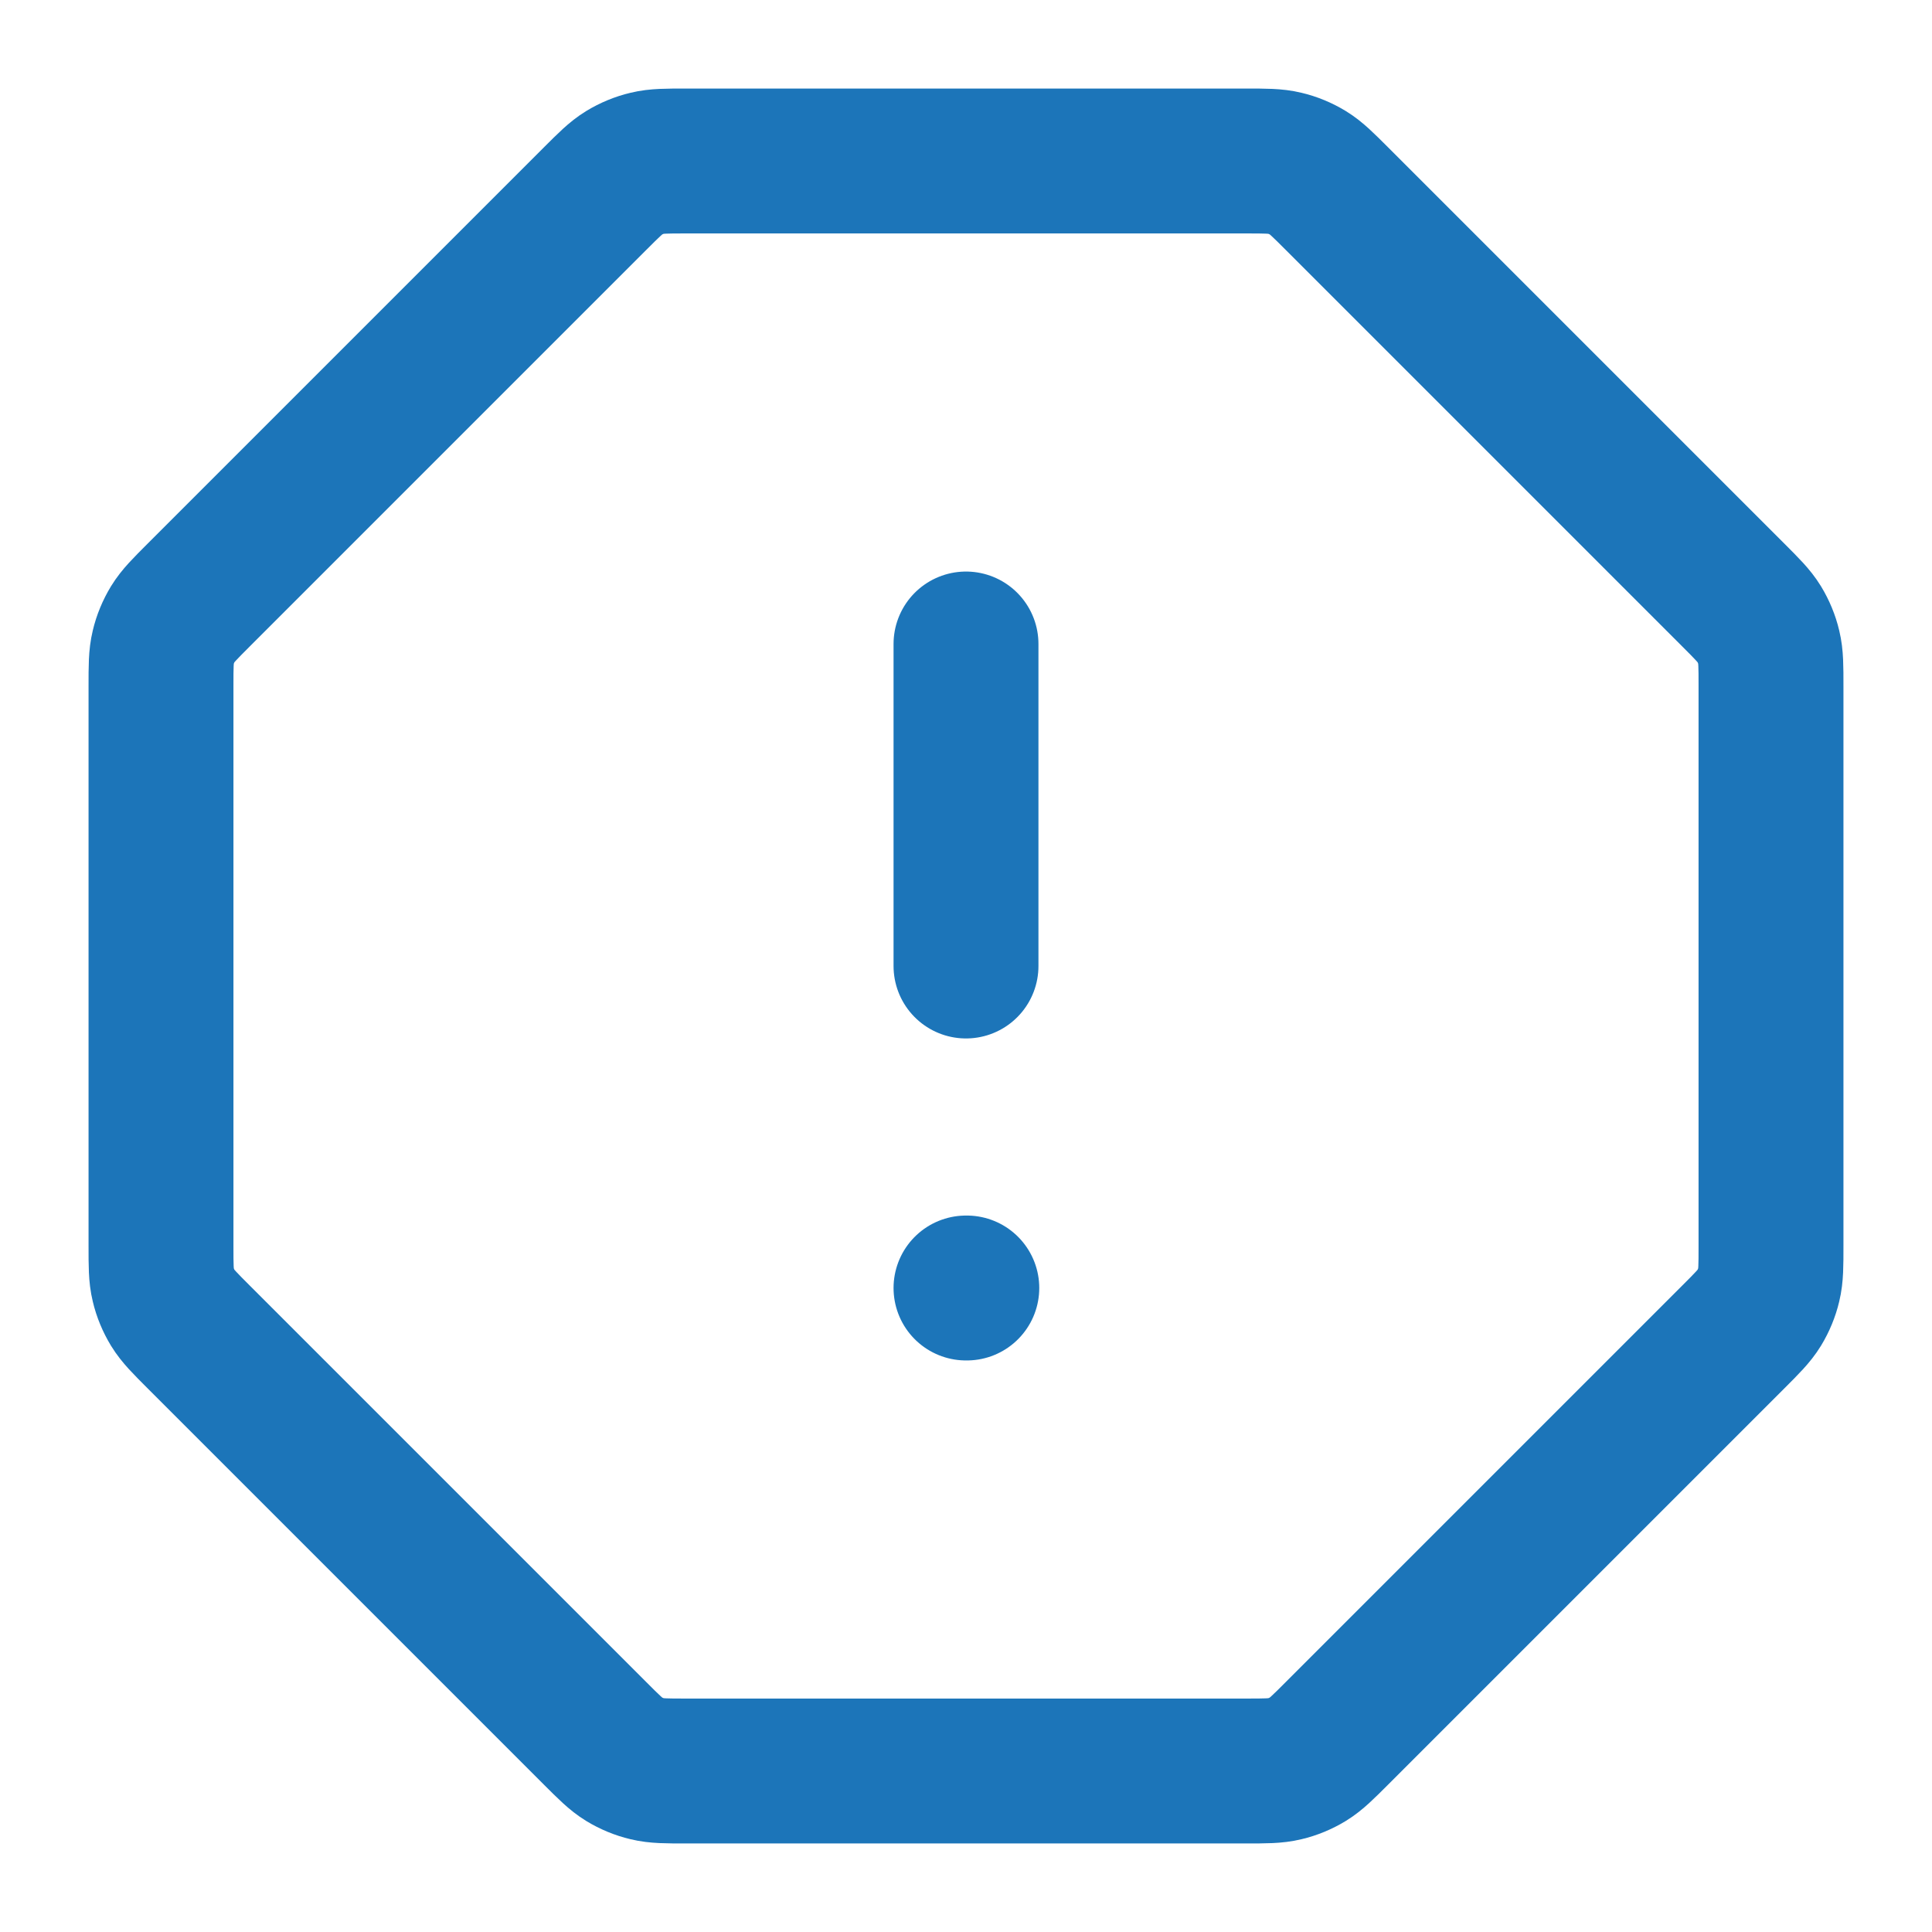
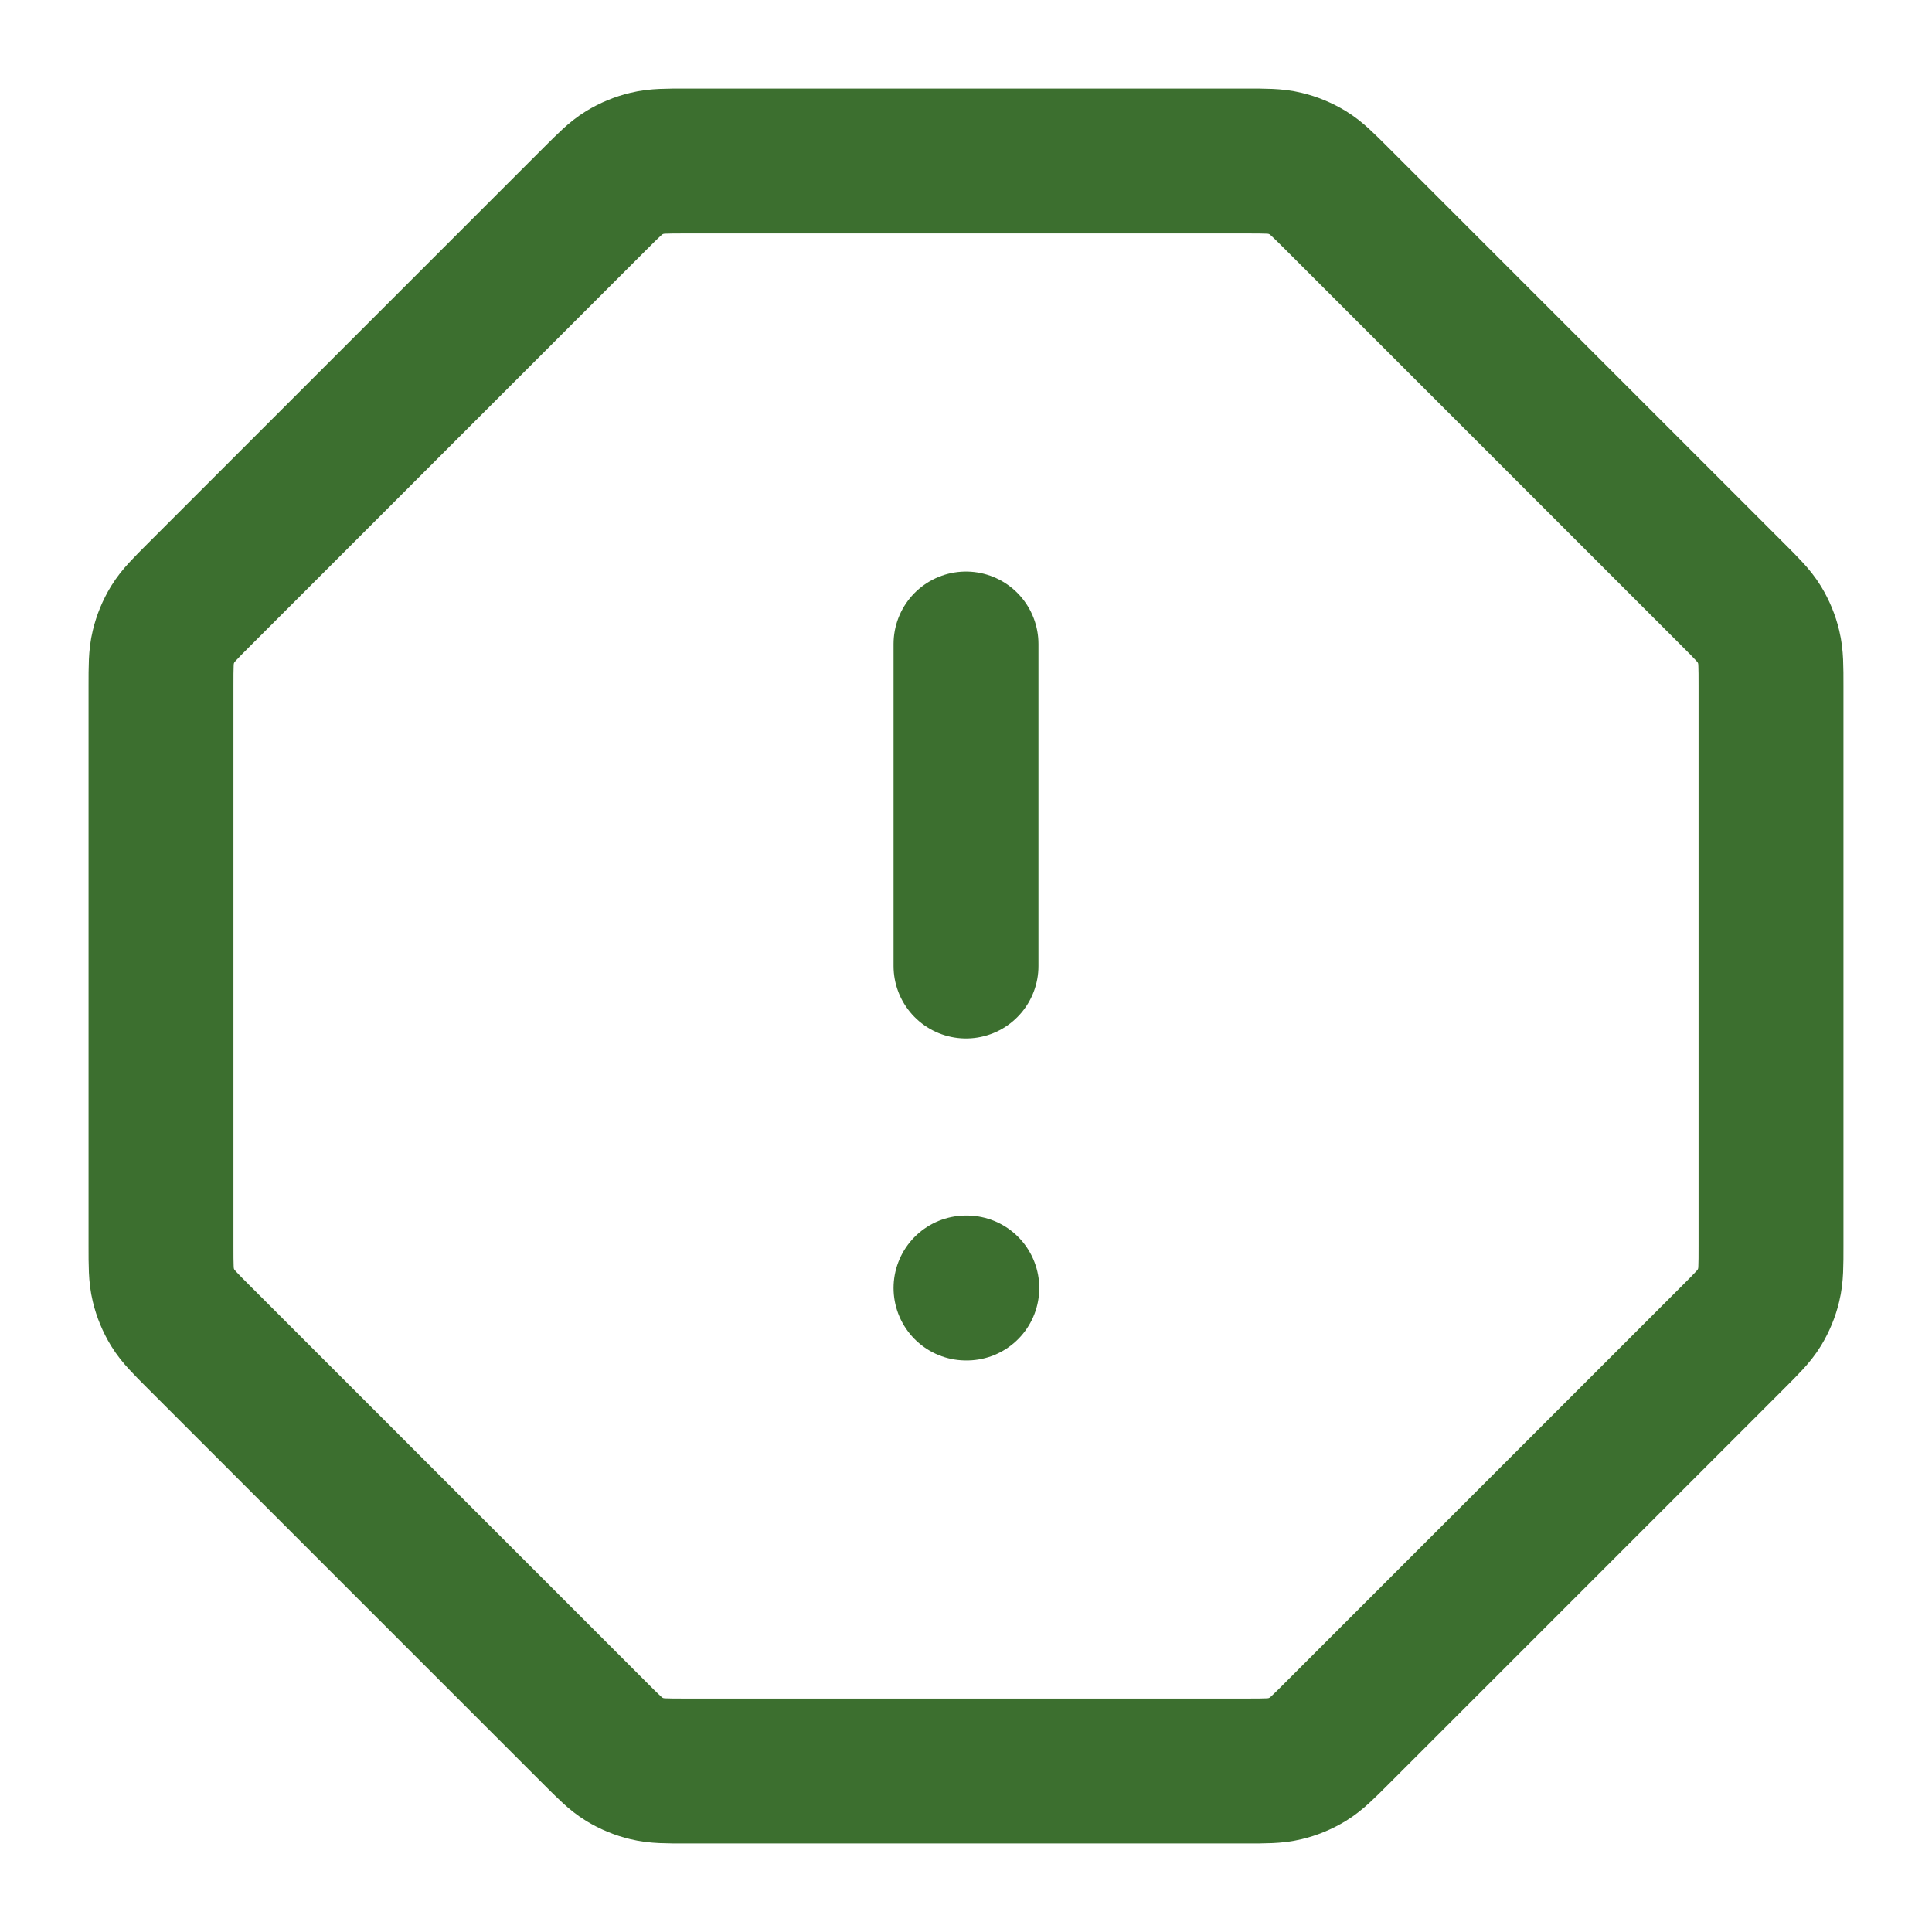
<svg xmlns="http://www.w3.org/2000/svg" width="24" height="24" viewBox="0 0 24 24" fill="none">
-   <path d="M12 8V12M12 16H12.01M2 8.523V15.477C2 15.722 2 15.844 2.028 15.959C2.052 16.061 2.093 16.159 2.147 16.248C2.209 16.349 2.296 16.436 2.469 16.609L7.391 21.531C7.564 21.704 7.651 21.791 7.752 21.853C7.841 21.907 7.939 21.948 8.041 21.972C8.156 22 8.278 22 8.523 22H15.477C15.722 22 15.844 22 15.959 21.972C16.061 21.948 16.159 21.907 16.248 21.853C16.349 21.791 16.436 21.704 16.609 21.531L21.531 16.609C21.704 16.436 21.791 16.349 21.853 16.248C21.907 16.159 21.948 16.061 21.972 15.959C22 15.844 22 15.722 22 15.477V8.523C22 8.278 22 8.156 21.972 8.041C21.948 7.939 21.907 7.841 21.853 7.752C21.791 7.651 21.704 7.564 21.531 7.391L16.609 2.469C16.436 2.296 16.349 2.209 16.248 2.147C16.159 2.093 16.061 2.052 15.959 2.028C15.844 2 15.722 2 15.477 2H8.523C8.278 2 8.156 2 8.041 2.028C7.939 2.052 7.841 2.093 7.752 2.147C7.651 2.209 7.564 2.296 7.391 2.469L2.469 7.391C2.296 7.564 2.209 7.651 2.147 7.752C2.093 7.841 2.052 7.939 2.028 8.041C2 8.156 2 8.278 2 8.523Z" stroke="#1c75b9" stroke-width="1.8" stroke-linecap="round" stroke-linejoin="round" />
+   <path d="M12 8V12M12 16H12.01M2 8.523V15.477C2 15.722 2 15.844 2.028 15.959C2.052 16.061 2.093 16.159 2.147 16.248C2.209 16.349 2.296 16.436 2.469 16.609L7.391 21.531C7.564 21.704 7.651 21.791 7.752 21.853C7.841 21.907 7.939 21.948 8.041 21.972C8.156 22 8.278 22 8.523 22H15.477C15.722 22 15.844 22 15.959 21.972C16.061 21.948 16.159 21.907 16.248 21.853C16.349 21.791 16.436 21.704 16.609 21.531L21.531 16.609C21.704 16.436 21.791 16.349 21.853 16.248C21.907 16.159 21.948 16.061 21.972 15.959C22 15.844 22 15.722 22 15.477V8.523C22 8.278 22 8.156 21.972 8.041C21.948 7.939 21.907 7.841 21.853 7.752C21.791 7.651 21.704 7.564 21.531 7.391L16.609 2.469C16.436 2.296 16.349 2.209 16.248 2.147C16.159 2.093 16.061 2.052 15.959 2.028C15.844 2 15.722 2 15.477 2H8.523C8.278 2 8.156 2 8.041 2.028C7.939 2.052 7.841 2.093 7.752 2.147C7.651 2.209 7.564 2.296 7.391 2.469L2.469 7.391C2.296 7.564 2.209 7.651 2.147 7.752C2.093 7.841 2.052 7.939 2.028 8.041C2 8.156 2 8.278 2 8.523Z" stroke="#3C6F2F" stroke-width="1.8" stroke-linecap="round" stroke-linejoin="round" />
</svg>
